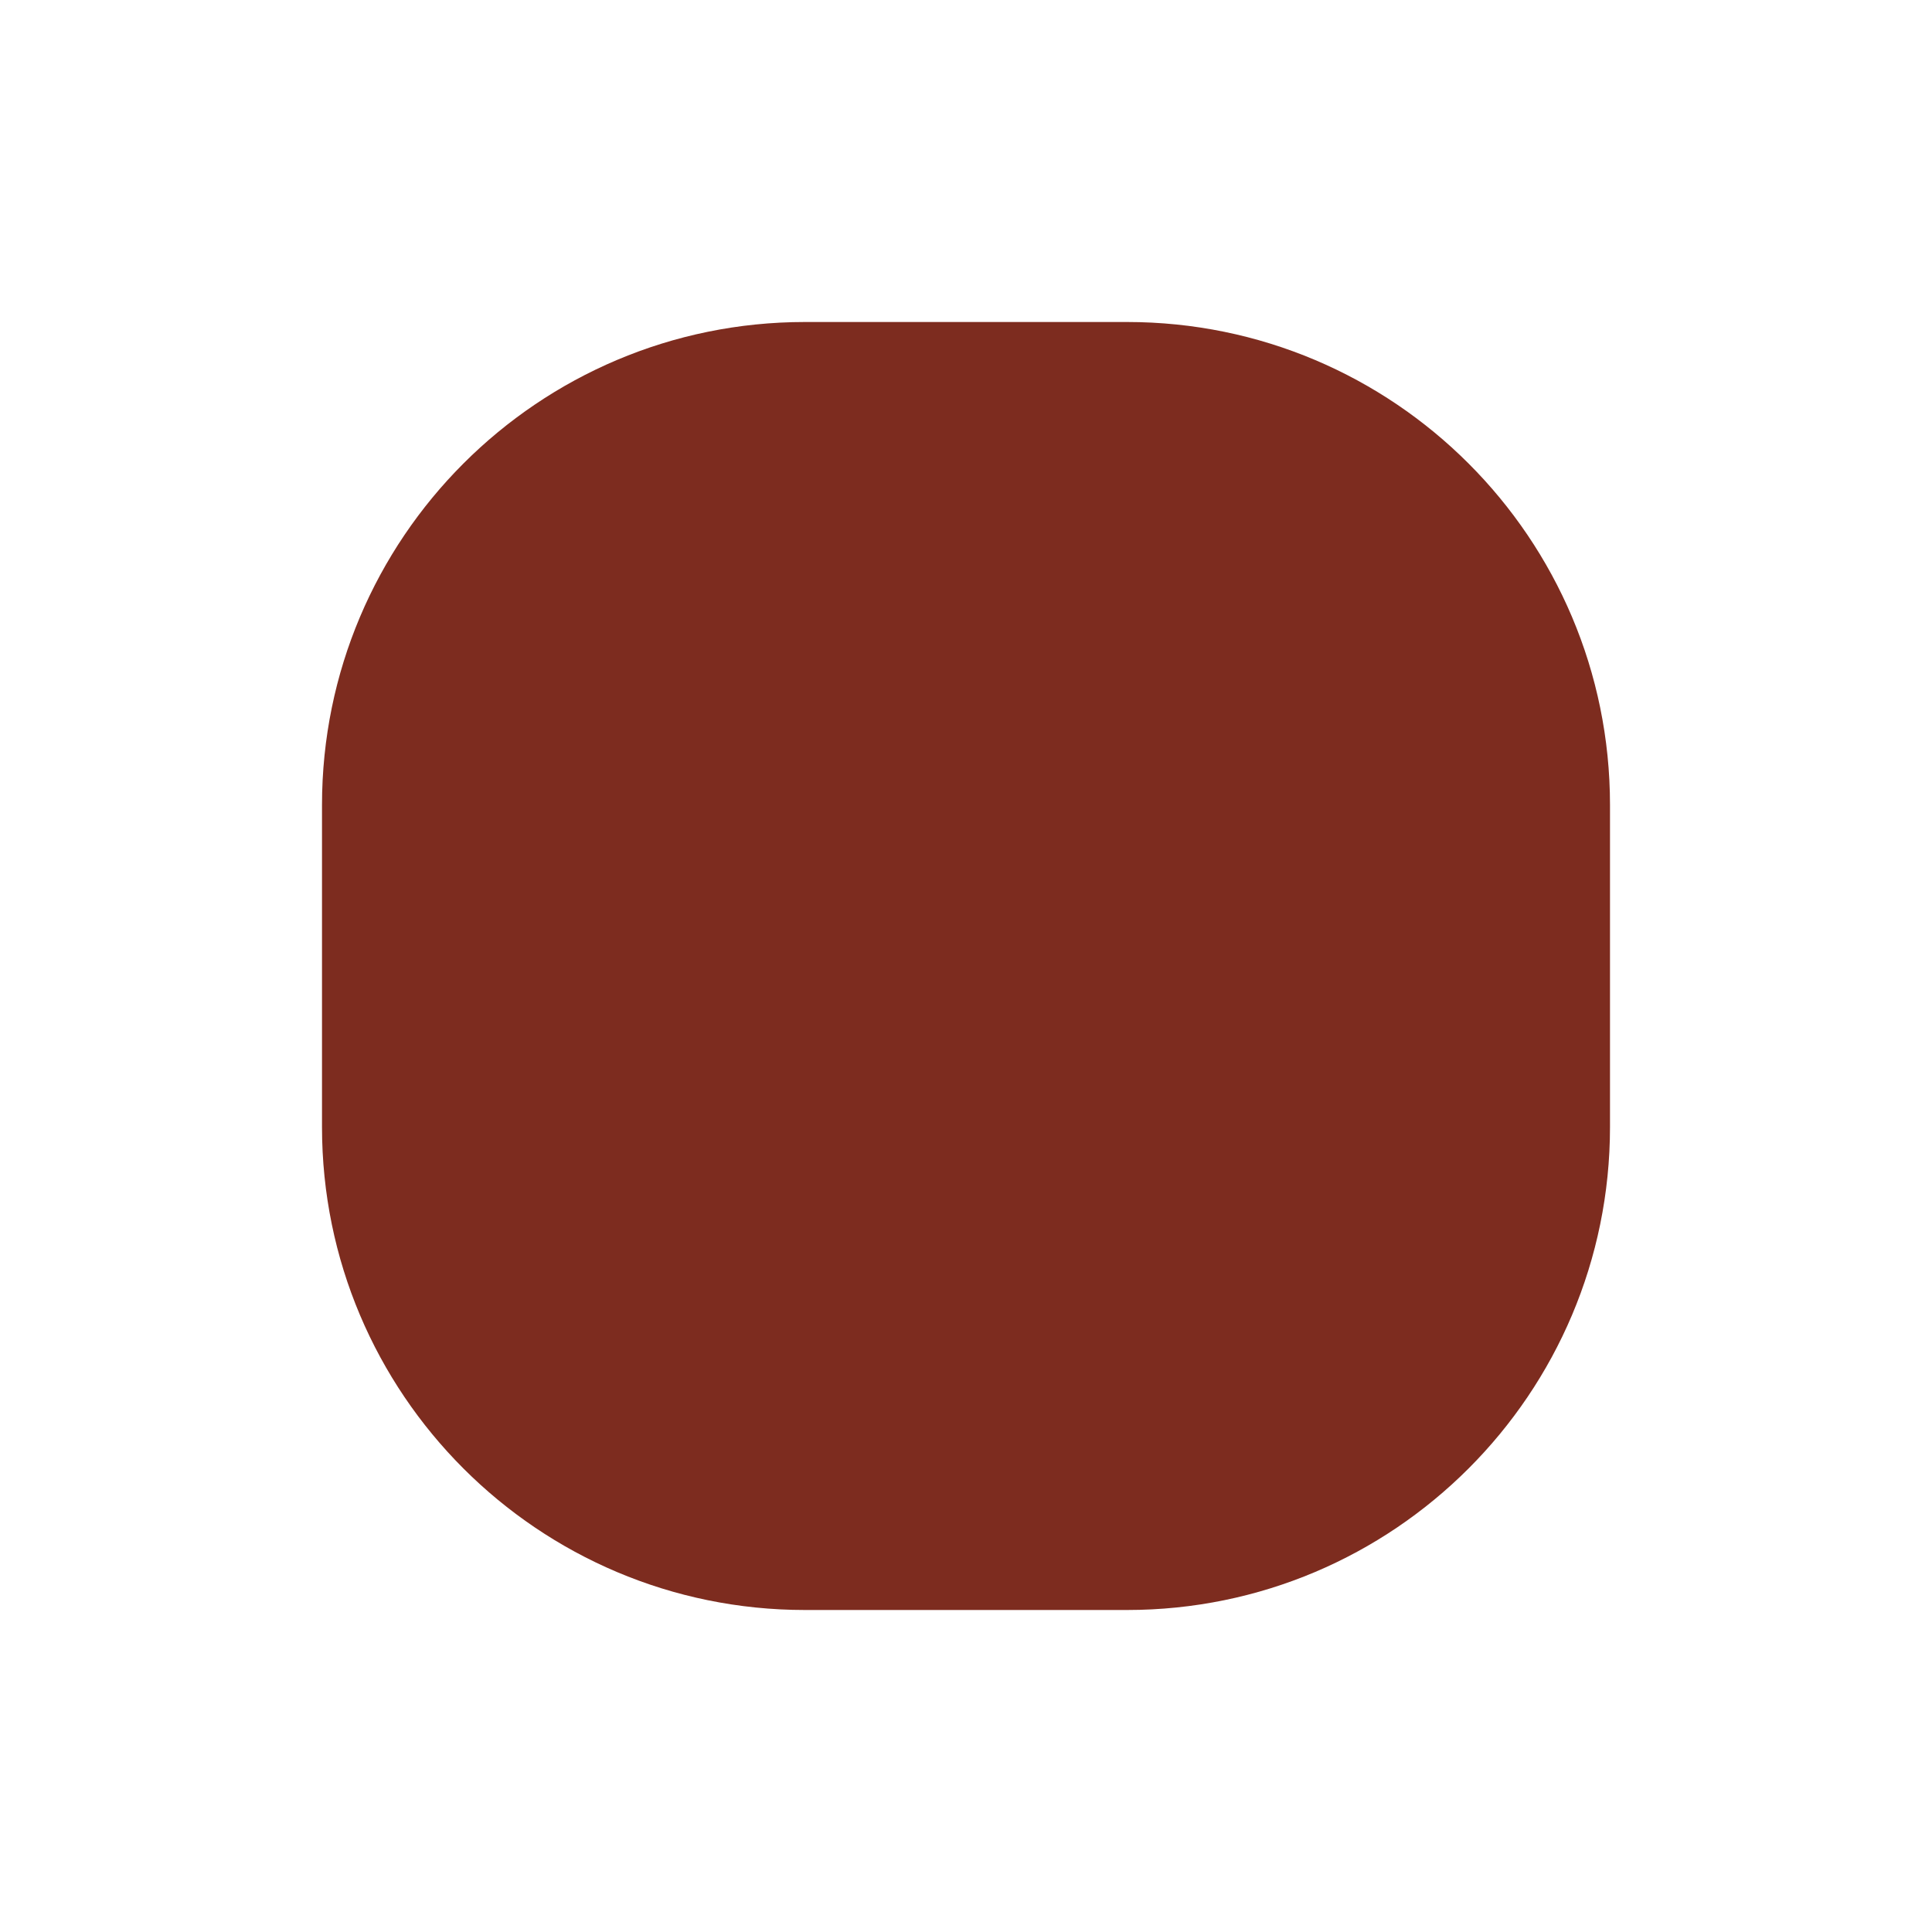
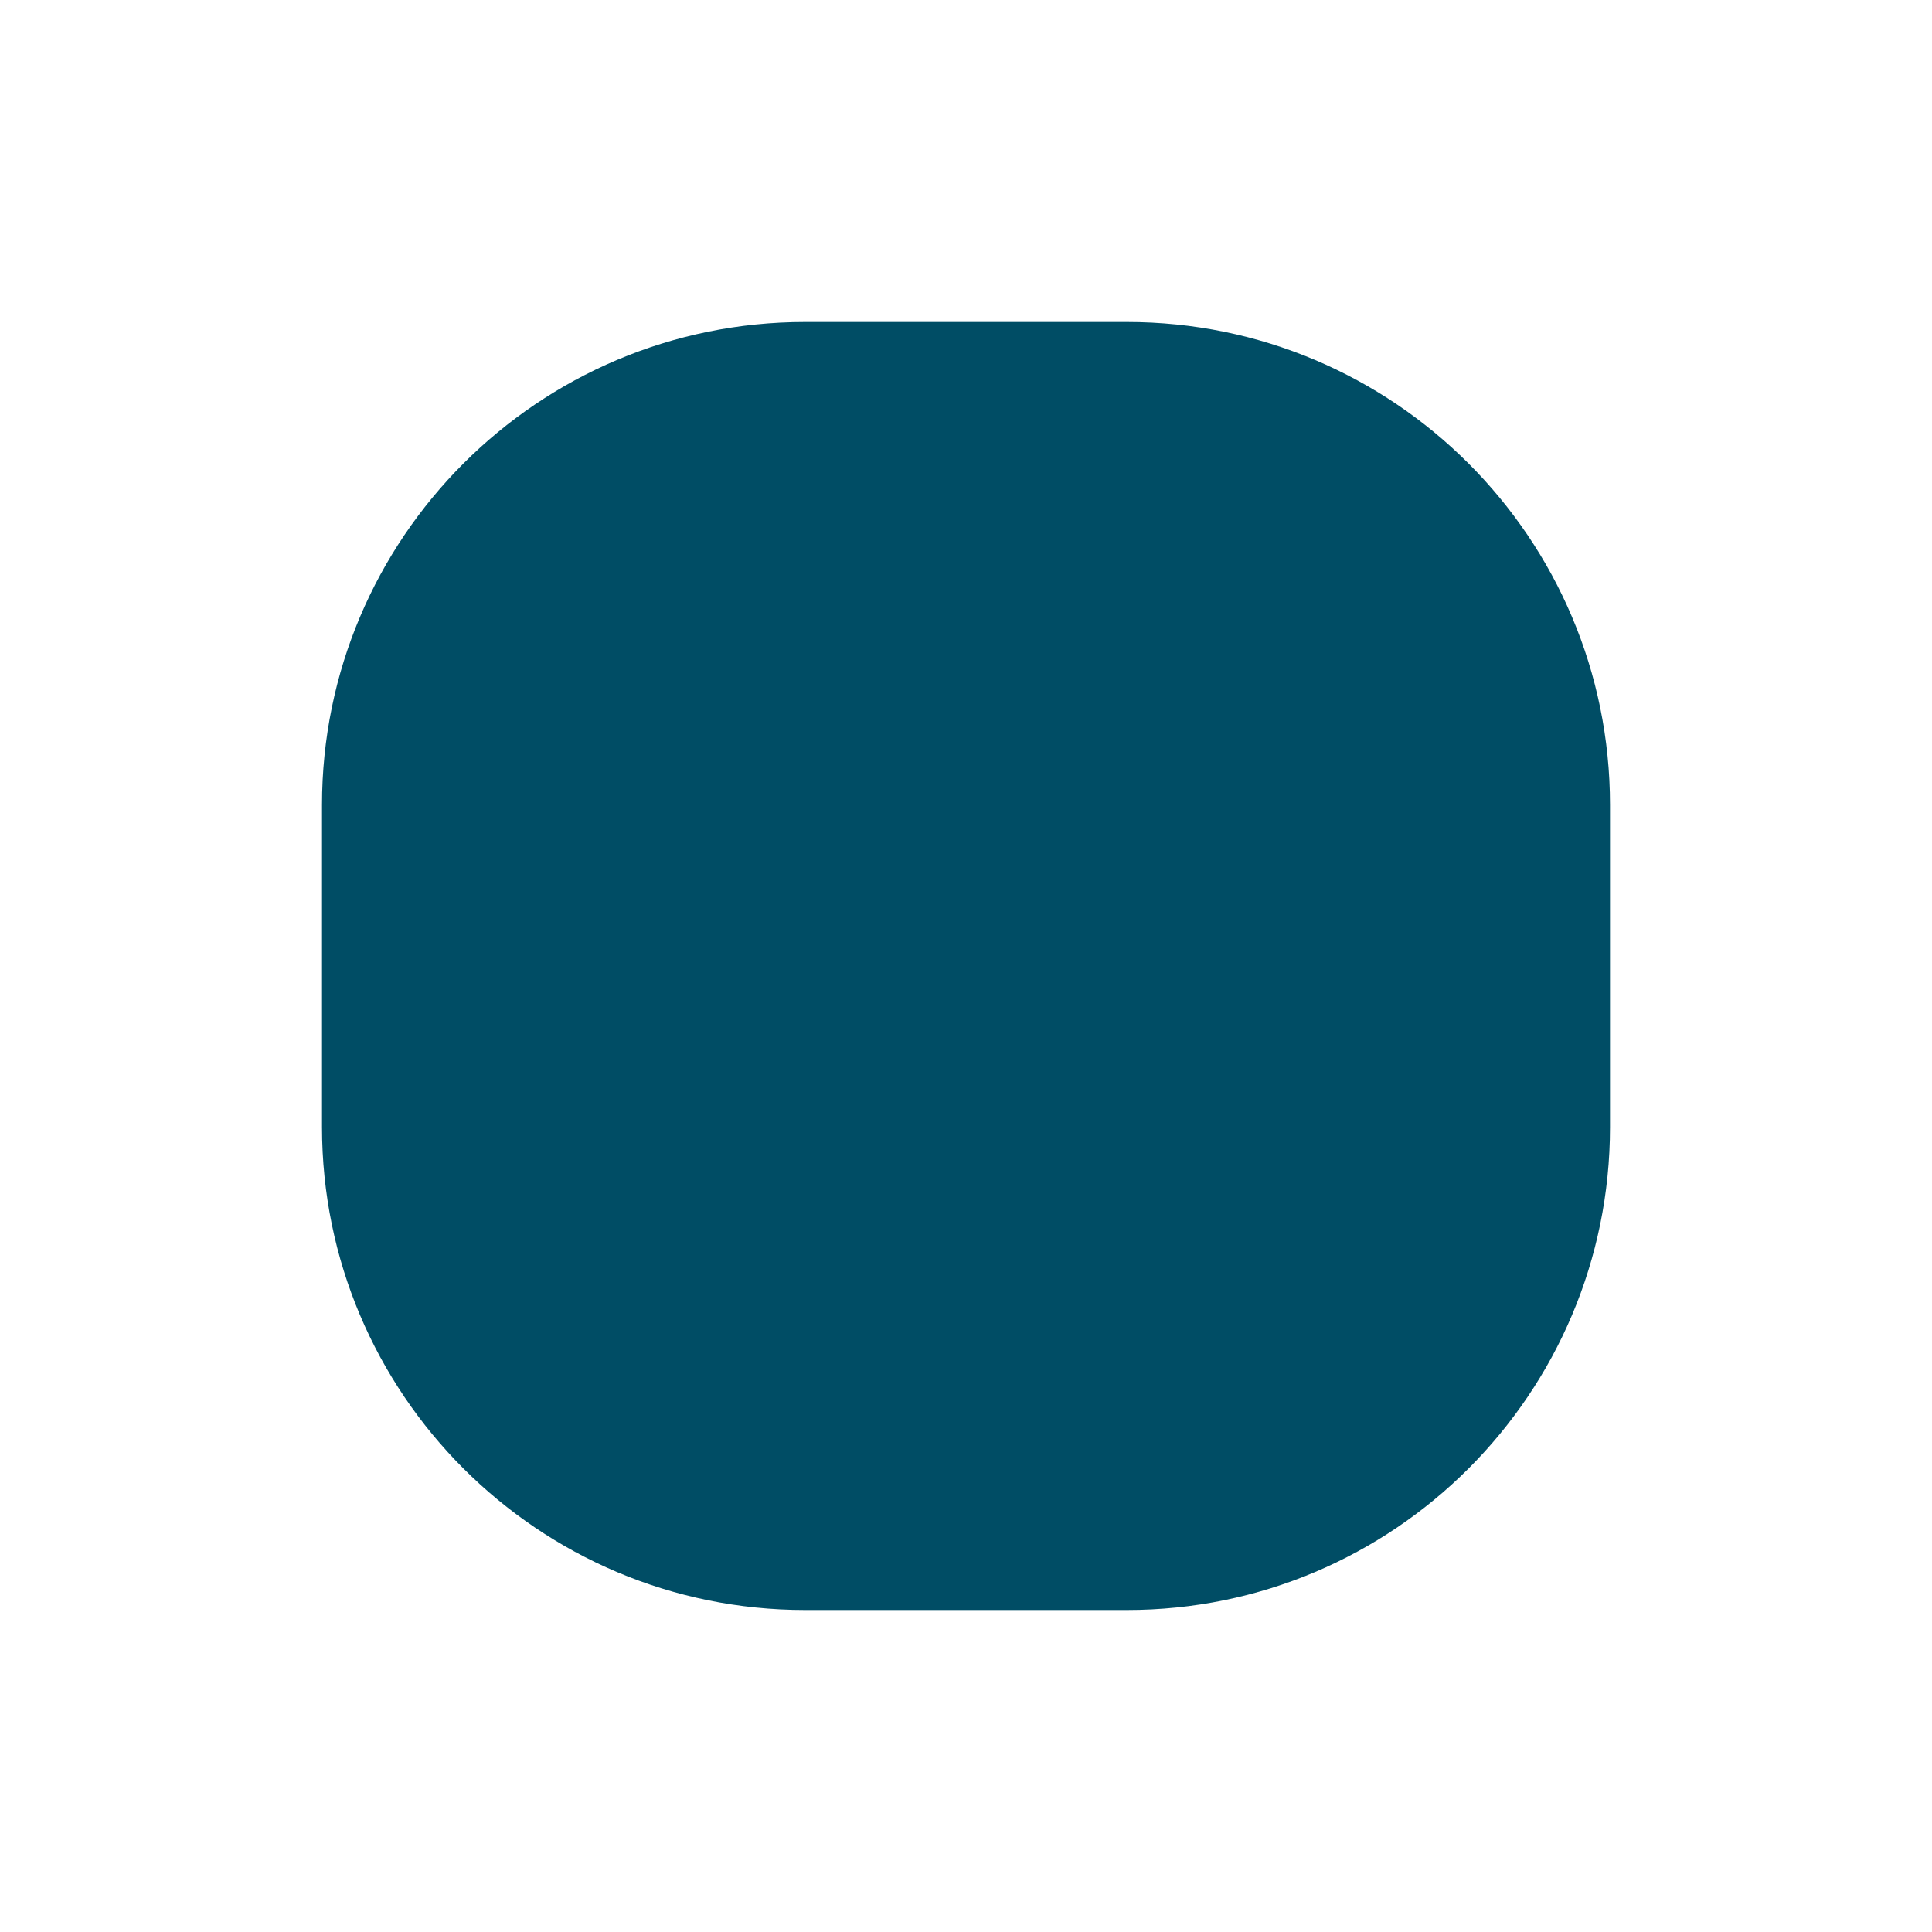
<svg xmlns="http://www.w3.org/2000/svg" width="30" height="30" version="1.1" id="svg6" viewBox="0 0 60 60">
  <defs id="defs10">
    </defs>
-   <path id="svg_1" width="40" height="40" x="10" y="10" fill="#015ad7" stroke="#000000" stroke-width="0" rx="0" d="m 25,10 h 10 a 15,15 45 0 1 15,15 v 10 a 15,15 135 0 1 -15,15 h -10 a 15,15 45 0 1 -15,-15 v -10 a 15,15 135 0 1 15,-15 z" style="fill:#7d2c1f;fill-opacity:1" />
+   <path id="svg_1" width="40" height="40" x="10" y="10" fill="#015ad7" stroke="#000000" stroke-width="0" rx="0" d="m 25,10 h 10 a 15,15 45 0 1 15,15 v 10 a 15,15 135 0 1 -15,15 h -10 a 15,15 45 0 1 -15,-15 v -10 a 15,15 135 0 1 15,-15 z" style="fill:#004d65;fill-opacity:1" />
</svg>
